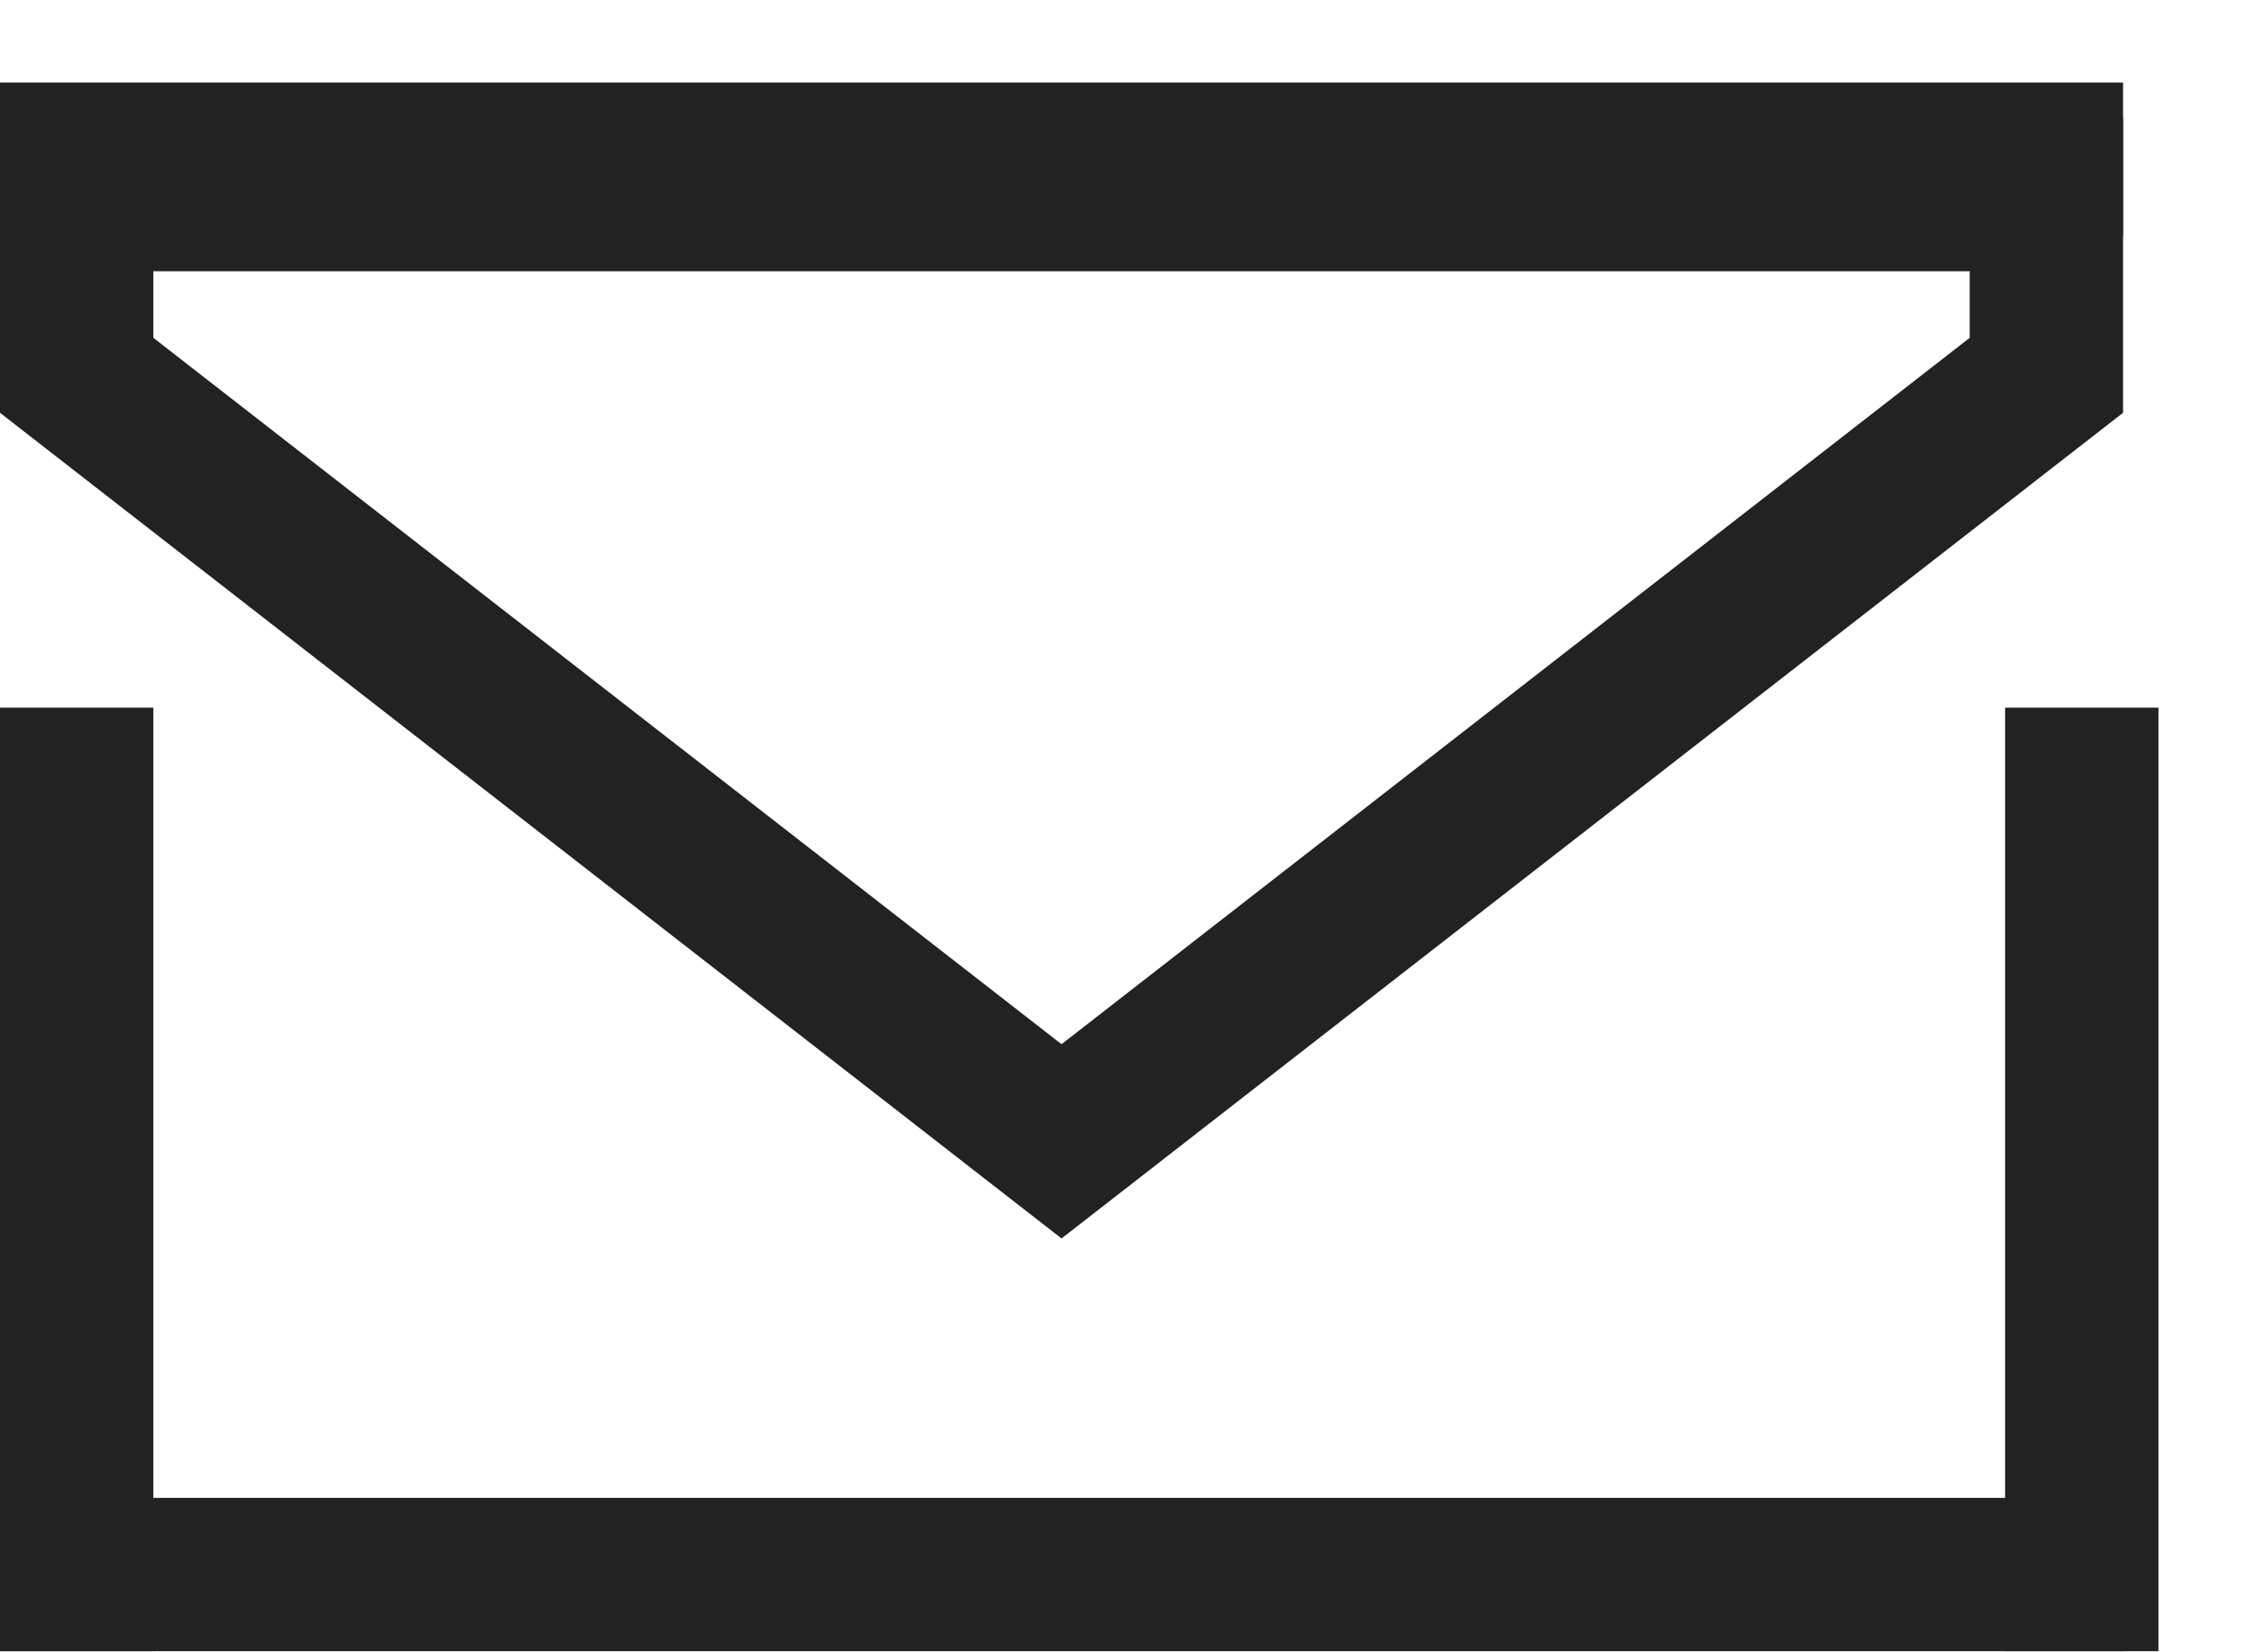
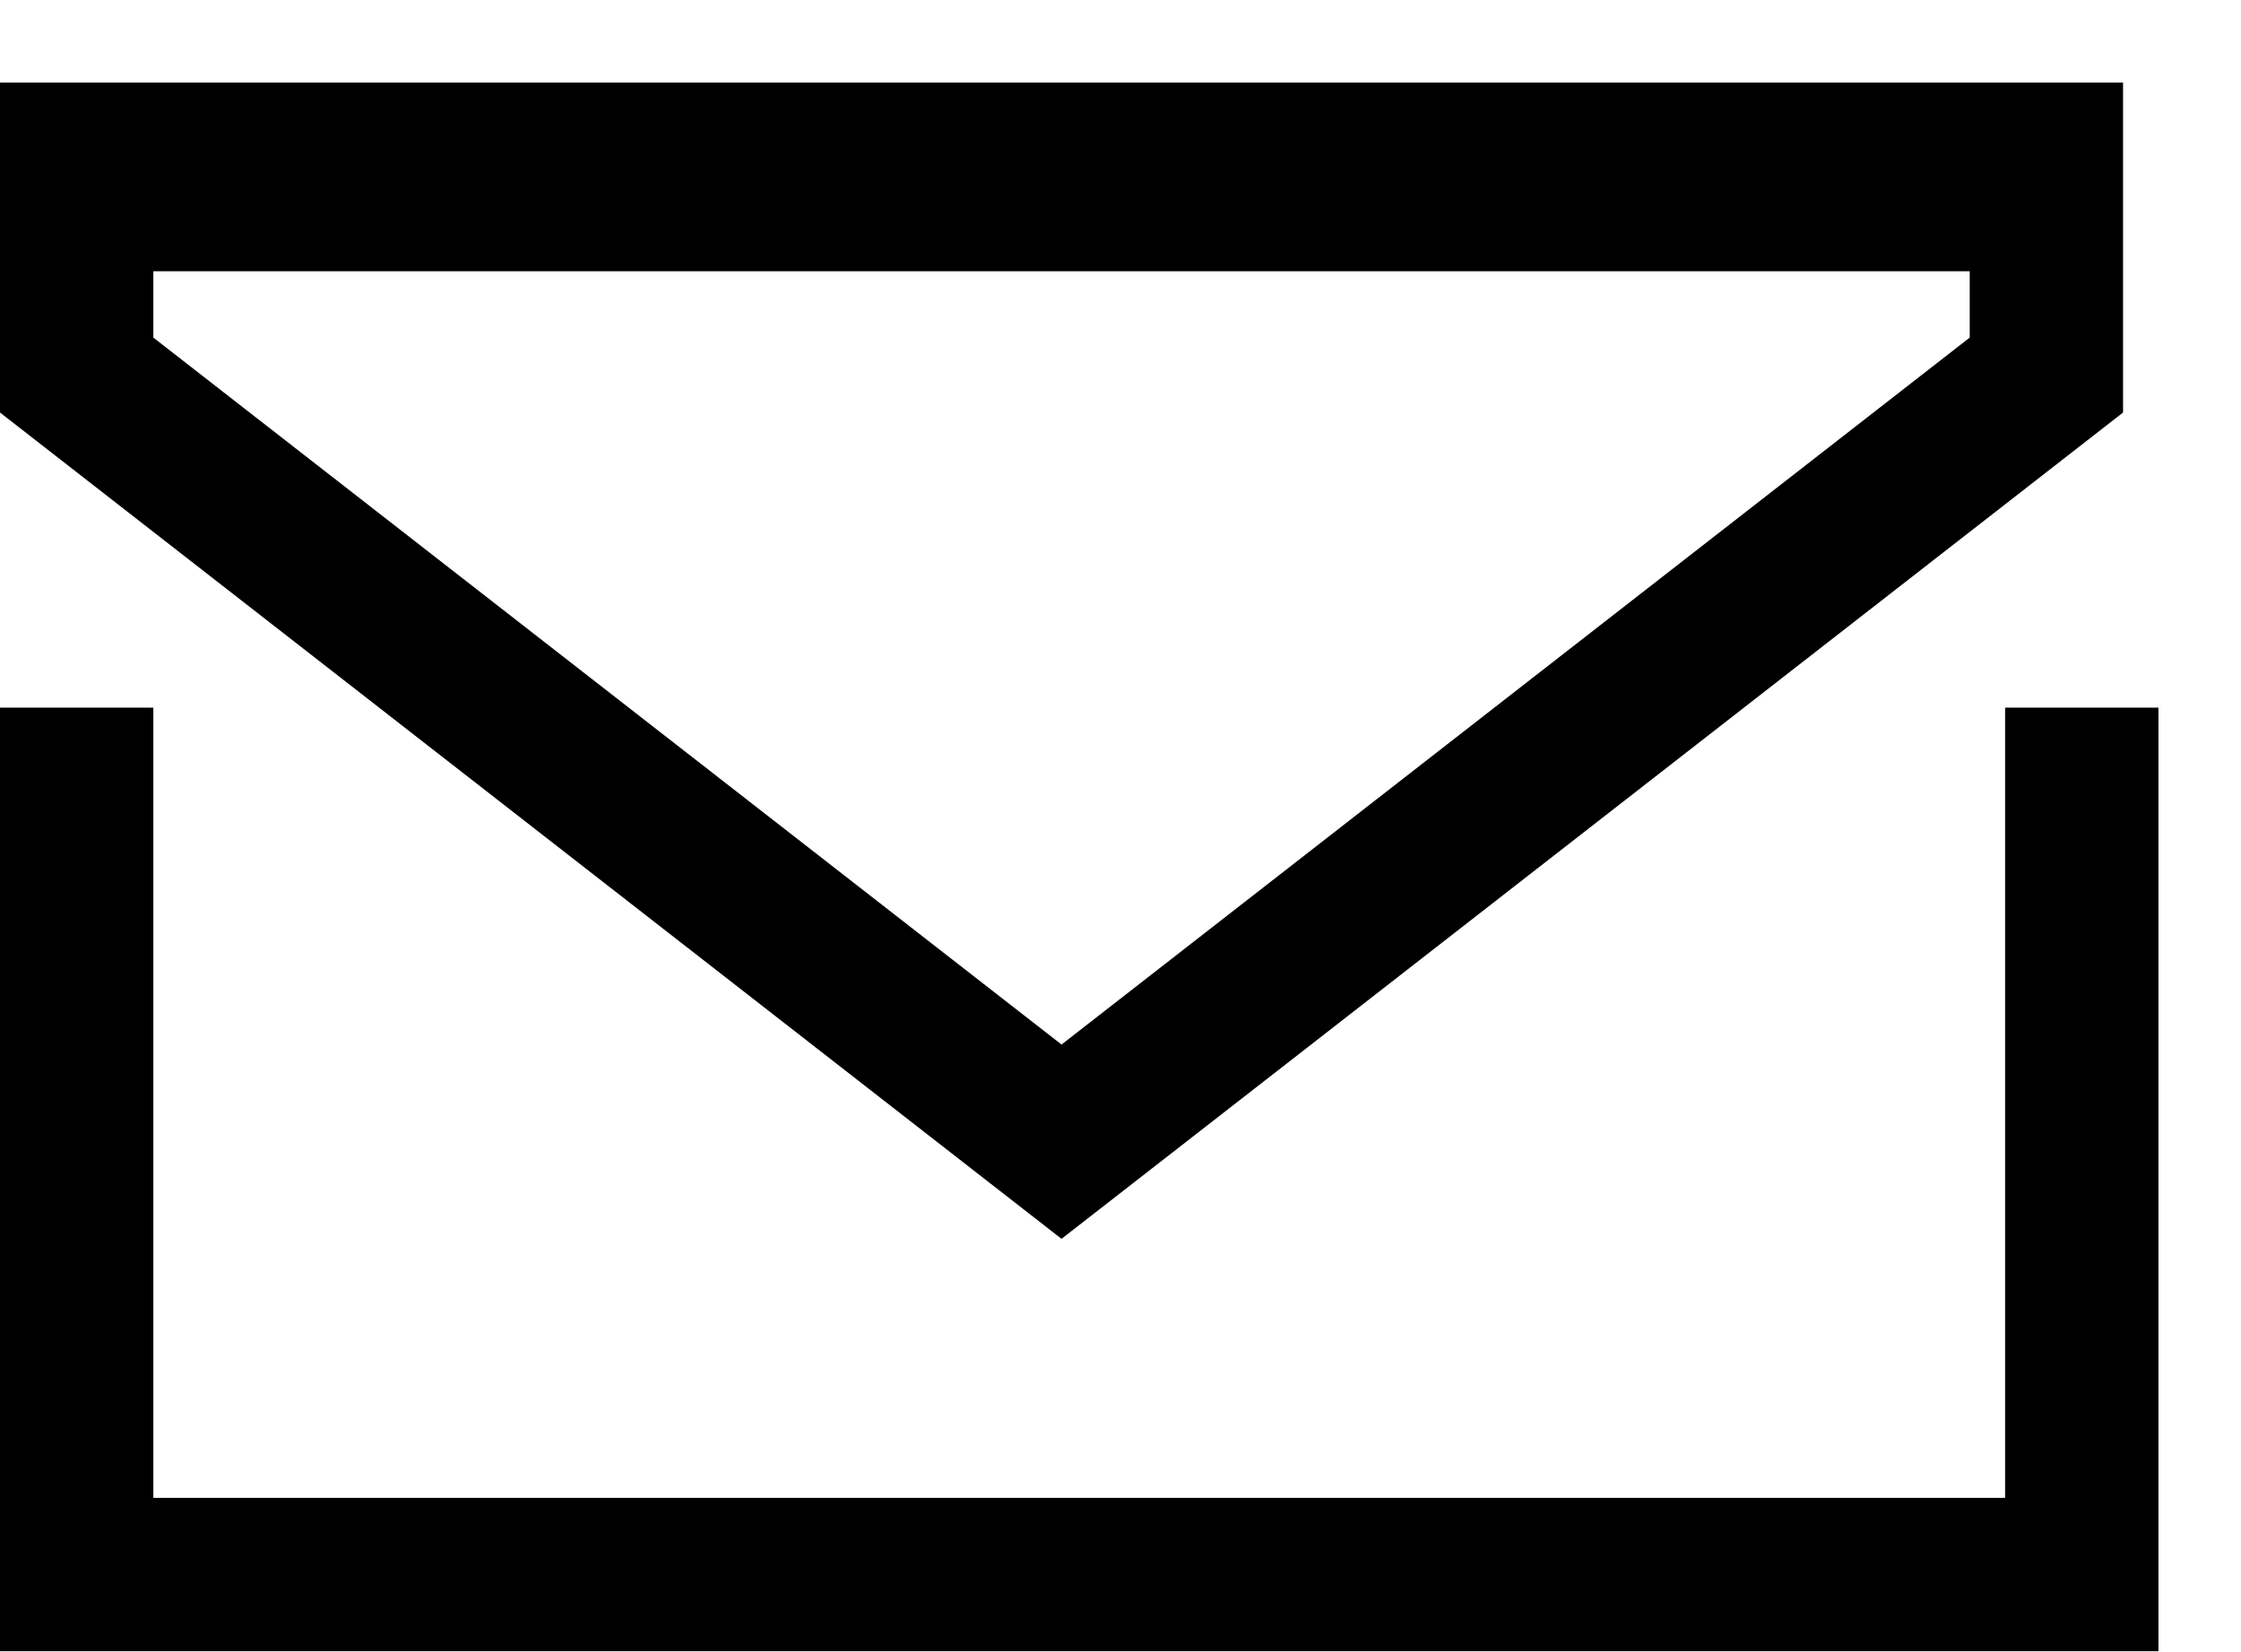
<svg xmlns="http://www.w3.org/2000/svg" width="19" height="14" viewBox="0 0 19 14" fill="none">
-   <line x1="0.65" y1="6" x2="0.65" y2="14" stroke="#222222" stroke-width="1.3" />
-   <line x1="17.65" y1="6" x2="17.65" y2="14" stroke="#222222" stroke-width="1.3" />
-   <line y1="13.35" x2="18" y2="13.35" stroke="#222222" stroke-width="1.3" />
-   <line y1="1.35" x2="18" y2="1.35" stroke="#222222" stroke-width="1.3" />
-   <path d="M17.35 3.182L9 9.677L0.65 3.182V1.65H3.5L9 1.65H14H17.35V3.182Z" stroke="#222222" stroke-width="1.3" />
+   <path stroke="currentColor" stroke-width="1.3" d="M.65 6v8M17.65 6v8M0 13.35h18M0 1.35h18M17.35 3.18 9 9.68.65 3.18V1.65h16.7v1.53Z" />
</svg>
